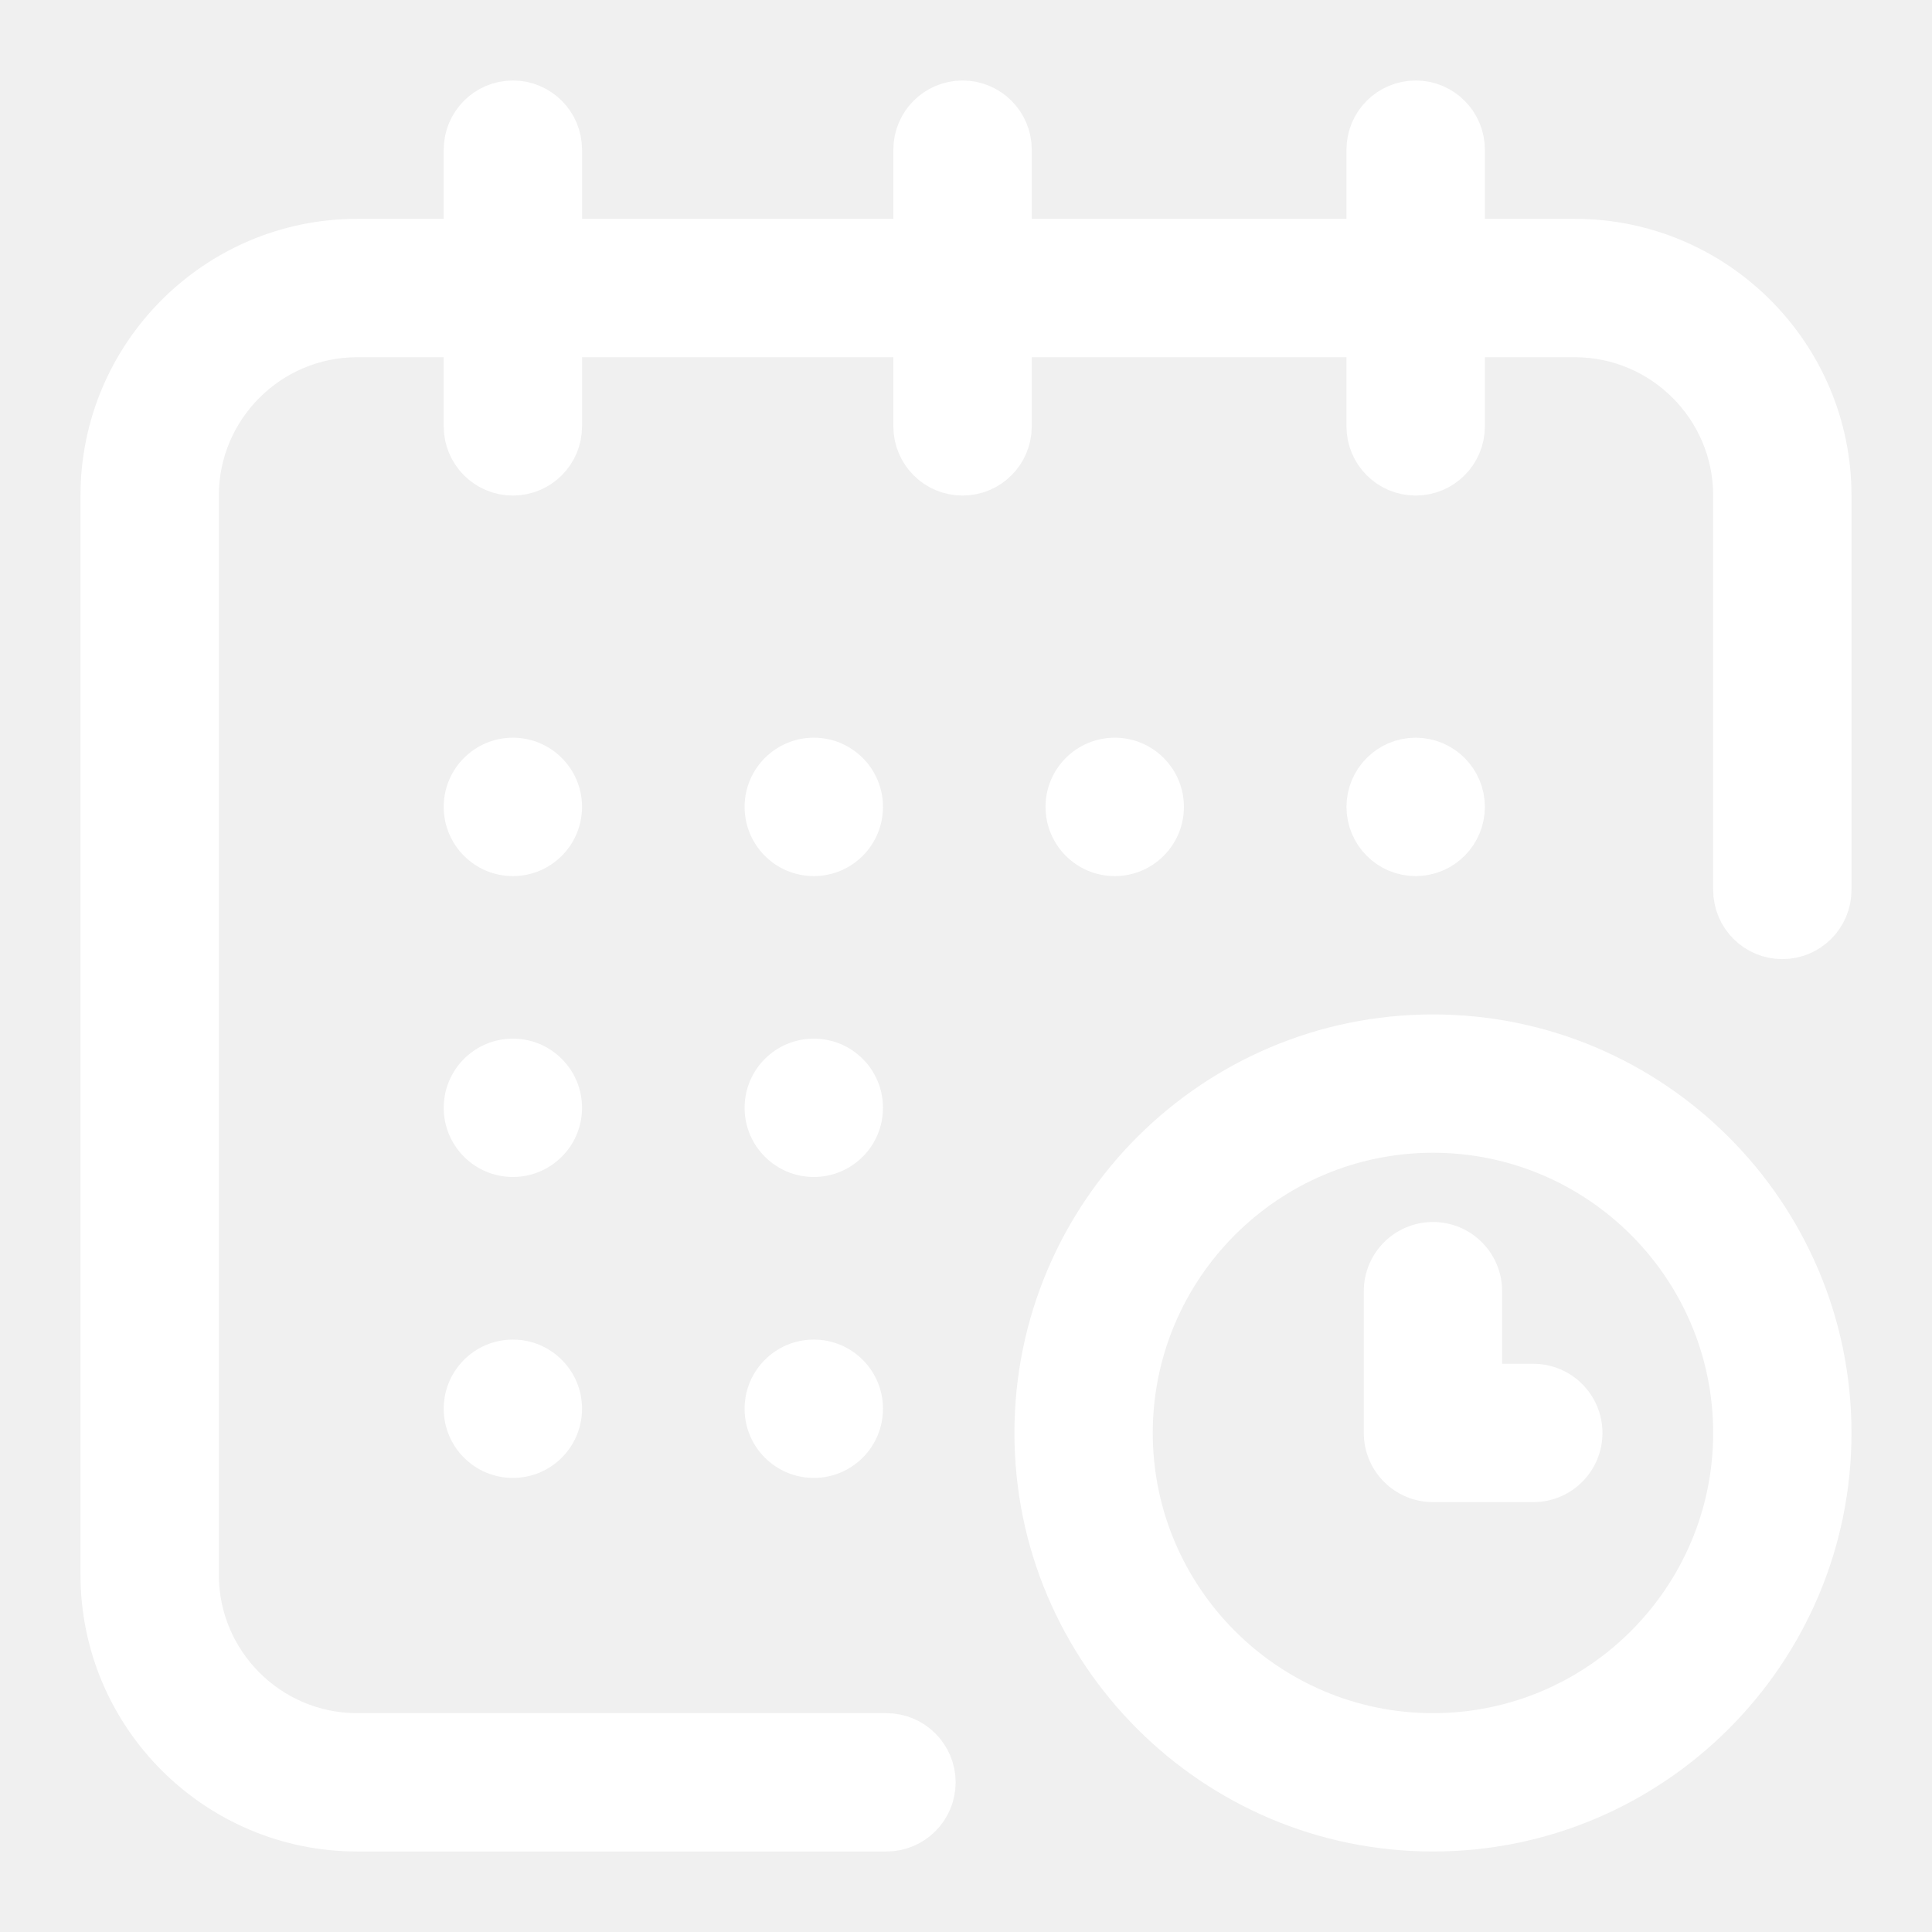
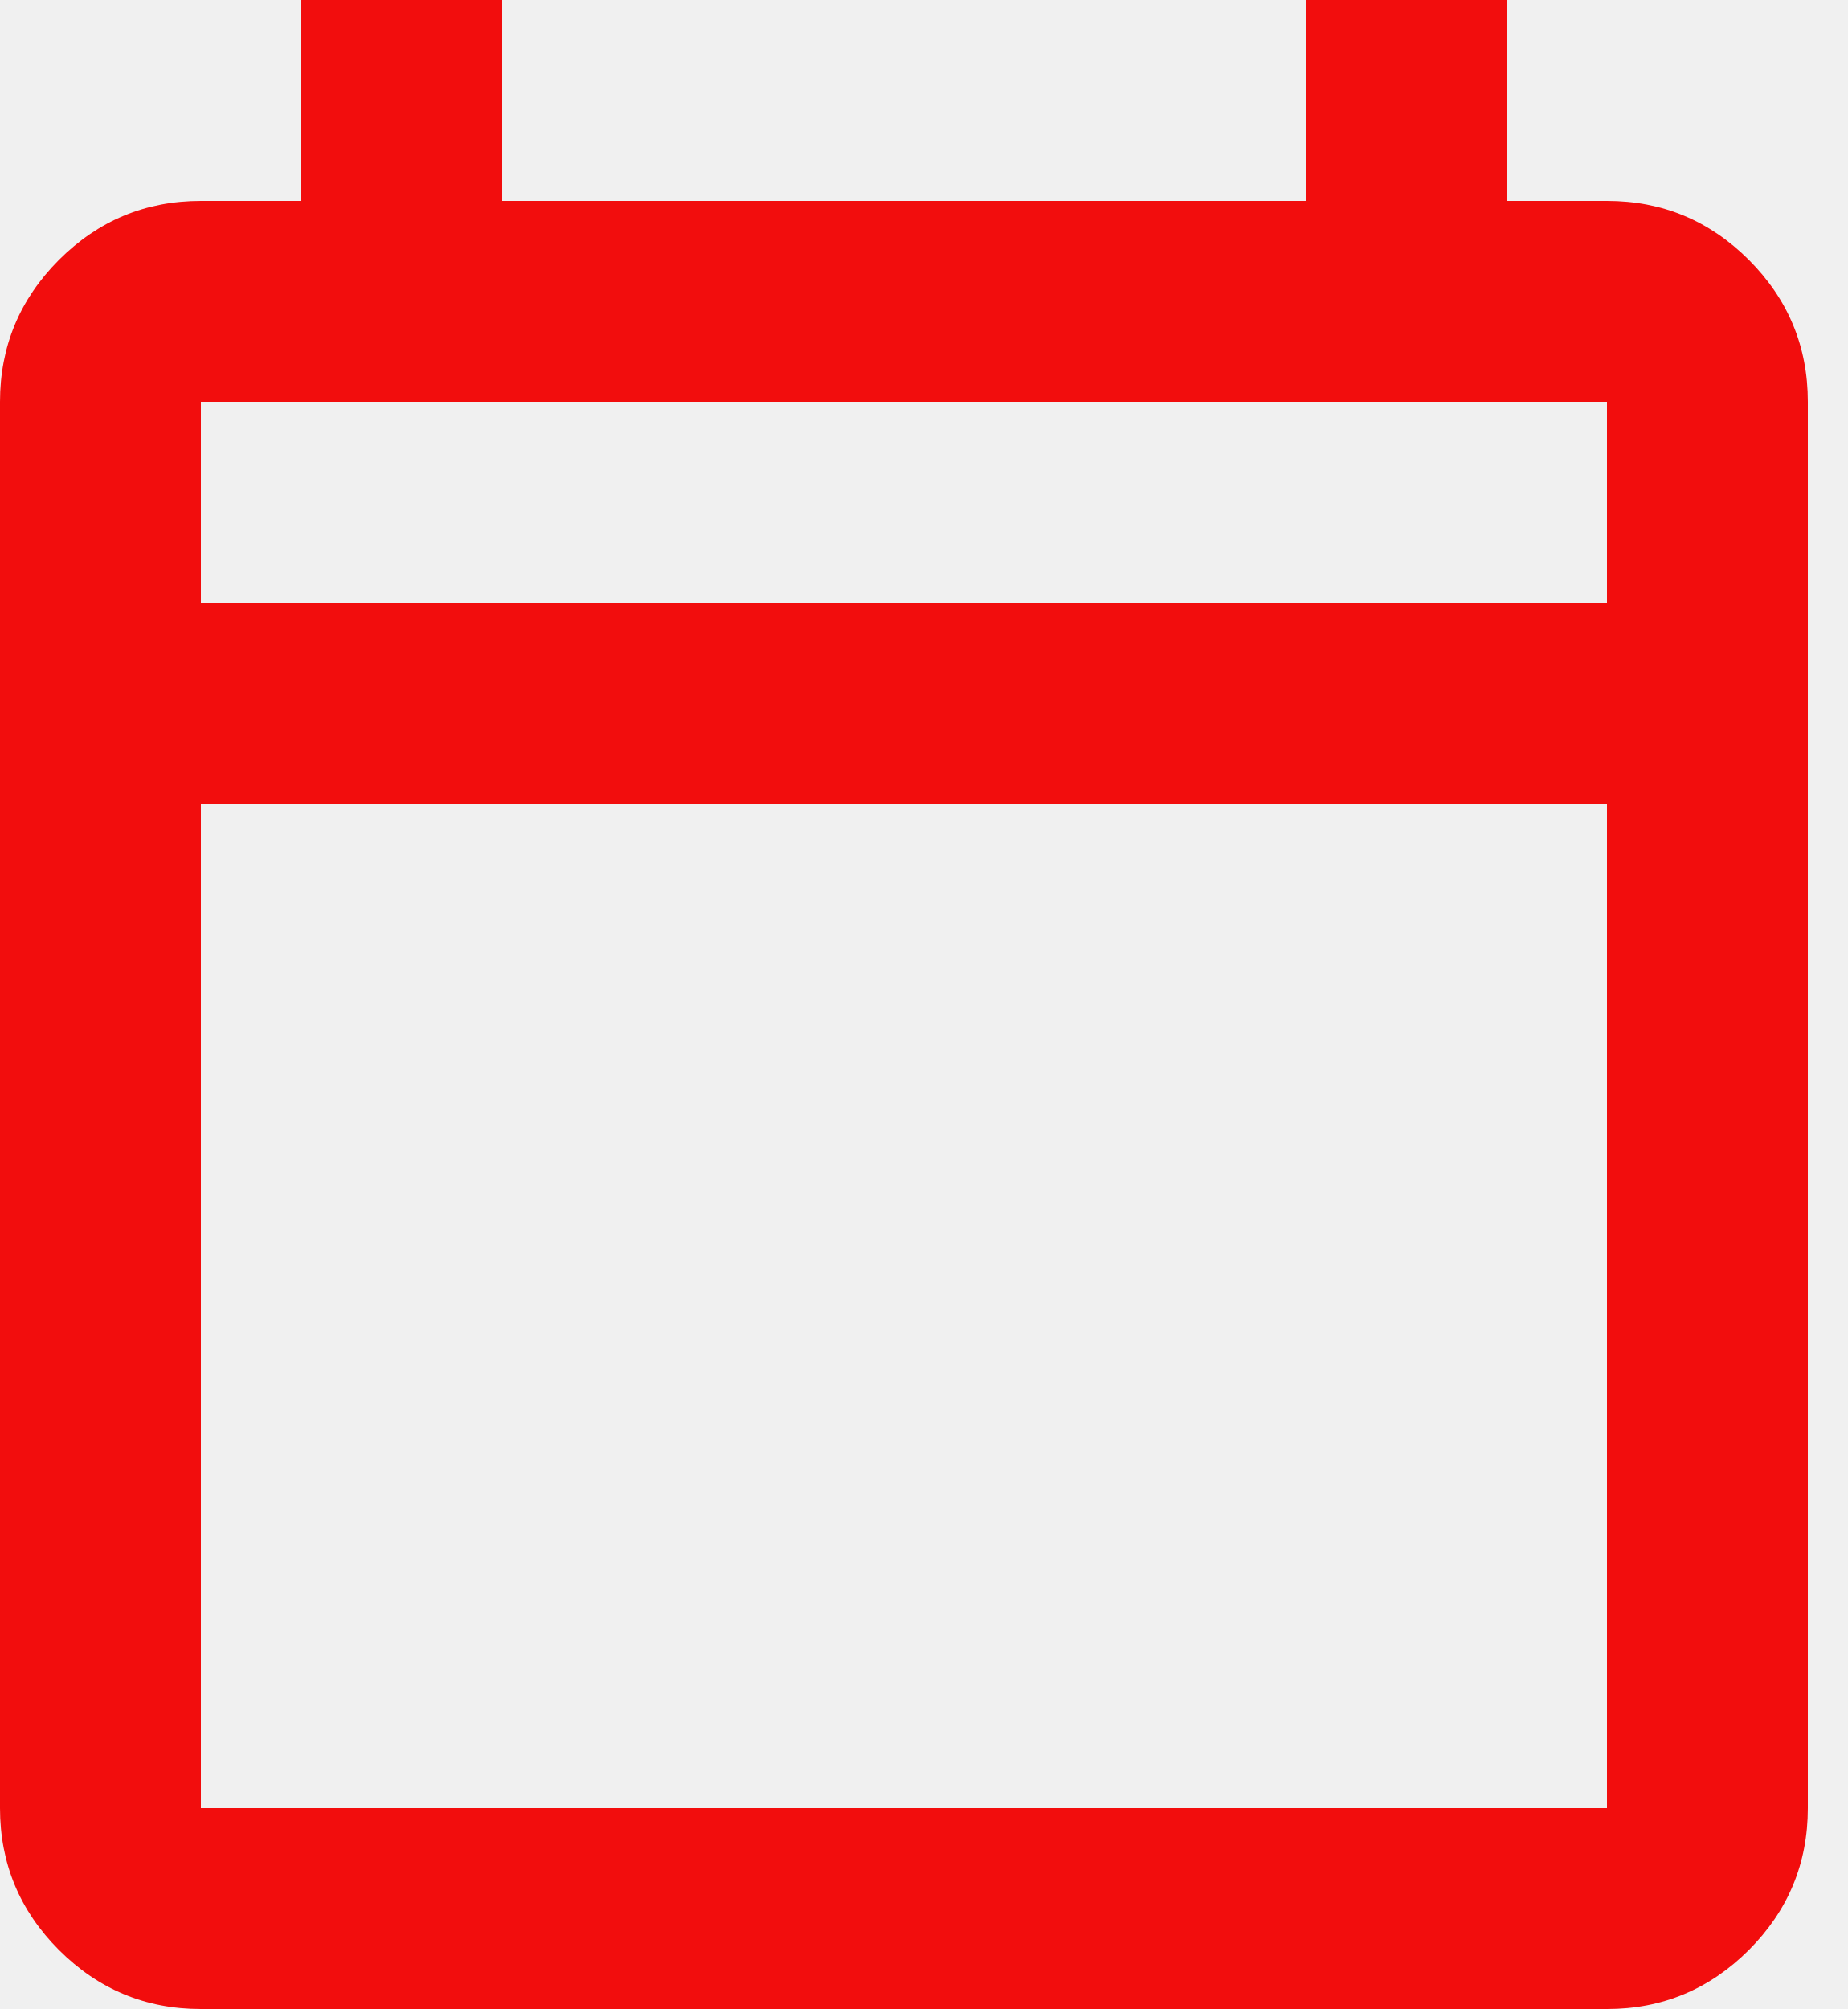
- <svg xmlns="http://www.w3.org/2000/svg" width="30" height="30" viewBox="0 0 30 30" fill="none">
-   <path d="M22.557 12.529C22.557 12.846 22.3 13.104 21.982 13.104C21.665 13.104 21.408 12.846 21.408 12.529C21.408 12.212 21.665 11.955 21.982 11.955C22.3 11.955 22.557 12.212 22.557 12.529Z" fill="white" stroke="white" />
-   <path d="M22.557 3.398V3.898H23.057H24.453C26.546 3.898 28.25 5.602 28.25 7.695V13.818C28.25 14.136 27.993 14.393 27.676 14.393C27.359 14.393 27.102 14.136 27.102 13.818V7.695C27.102 6.235 25.914 5.047 24.453 5.047H23.057H22.557V5.547V6.621C22.557 6.938 22.3 7.195 21.983 7.195C21.665 7.195 21.408 6.938 21.408 6.621V5.547V5.047H20.908H16.02H15.521V5.547V6.621C15.521 6.938 15.264 7.195 14.946 7.195C14.629 7.195 14.372 6.938 14.372 6.621V5.547V5.047H13.872H9.038H8.538V5.547V6.621C8.538 6.938 8.281 7.195 7.964 7.195C7.647 7.195 7.39 6.938 7.39 6.621V5.547V5.047H6.89H5.547C4.086 5.047 2.898 6.235 2.898 7.695V24.453C2.898 25.914 4.086 27.102 5.547 27.102H13.765C14.082 27.102 14.339 27.359 14.339 27.676C14.339 27.993 14.082 28.25 13.765 28.25H5.547C3.454 28.25 1.75 26.546 1.75 24.453V7.695C1.75 5.602 3.454 3.898 5.547 3.898H6.89H7.39V3.398V2.324C7.39 2.007 7.647 1.75 7.964 1.75C8.281 1.75 8.538 2.007 8.538 2.324V3.398V3.898H9.038H13.872H14.372V3.398V2.324C14.372 2.007 14.629 1.75 14.946 1.75C15.264 1.75 15.521 2.007 15.521 2.324V3.398V3.898H16.02H20.908H21.408V3.398V2.324C21.408 2.007 21.665 1.75 21.983 1.75C22.3 1.75 22.557 2.007 22.557 2.324V3.398Z" fill="white" stroke="white" />
-   <path d="M22.251 15.752C18.667 15.752 15.752 18.667 15.752 22.251C15.752 25.835 18.667 28.75 22.251 28.75C25.835 28.75 28.75 25.835 28.75 22.251C28.75 18.667 25.835 15.752 22.251 15.752ZM22.251 26.602C19.852 26.602 17.9 24.65 17.9 22.251C17.9 19.852 19.852 17.9 22.251 17.9C24.65 17.9 26.602 19.852 26.602 22.251C26.602 24.65 24.65 26.602 22.251 26.602Z" fill="white" />
-   <path d="M23.809 21.177H23.325V20.049C23.325 19.456 22.844 18.975 22.251 18.975C21.658 18.975 21.177 19.456 21.177 20.049V22.251C21.177 22.844 21.658 23.325 22.251 23.325H23.809C24.402 23.325 24.883 22.844 24.883 22.251C24.883 21.658 24.402 21.177 23.809 21.177Z" fill="white" />
-   <path d="M17.31 13.604C17.903 13.604 18.384 13.123 18.384 12.529C18.384 11.936 17.903 11.455 17.31 11.455C16.716 11.455 16.235 11.936 16.235 12.529C16.235 13.123 16.716 13.604 17.31 13.604Z" fill="white" />
-   <path d="M12.637 18.276C13.23 18.276 13.711 17.795 13.711 17.202C13.711 16.609 13.23 16.128 12.637 16.128C12.043 16.128 11.562 16.609 11.562 17.202C11.562 17.795 12.043 18.276 12.637 18.276Z" fill="white" />
-   <path d="M7.964 13.604C8.557 13.604 9.038 13.123 9.038 12.529C9.038 11.936 8.557 11.455 7.964 11.455C7.371 11.455 6.89 11.936 6.89 12.529C6.89 13.123 7.371 13.604 7.964 13.604Z" fill="white" />
-   <path d="M7.964 18.276C8.557 18.276 9.038 17.795 9.038 17.202C9.038 16.609 8.557 16.128 7.964 16.128C7.371 16.128 6.89 16.609 6.89 17.202C6.89 17.795 7.371 18.276 7.964 18.276Z" fill="white" />
-   <path d="M7.964 22.949C8.557 22.949 9.038 22.468 9.038 21.875C9.038 21.282 8.557 20.801 7.964 20.801C7.371 20.801 6.89 21.282 6.89 21.875C6.89 22.468 7.371 22.949 7.964 22.949Z" fill="white" />
-   <path d="M12.637 22.949C13.23 22.949 13.711 22.468 13.711 21.875C13.711 21.282 13.23 20.801 12.637 20.801C12.043 20.801 11.562 21.282 11.562 21.875C11.562 22.468 12.043 22.949 12.637 22.949Z" fill="white" />
-   <path d="M12.637 13.604C13.23 13.604 13.711 13.123 13.711 12.529C13.711 11.936 13.23 11.455 12.637 11.455C12.043 11.455 11.562 11.936 11.562 12.529C11.562 13.123 12.043 13.604 12.637 13.604Z" fill="white" />
+ <svg xmlns="http://www.w3.org/2000/svg" width="23" height="25" viewBox="0 0 23 25" fill="none">
+   <path d="M2.5 25C1.812 25 1.224 24.755 0.734 24.266C0.245 23.776 0 23.188 0 22.5V5C0 4.312 0.245 3.724 0.734 3.234C1.224 2.745 1.812 2.5 2.5 2.5H3.75V0H6.25V2.5H16.25V0H18.75V2.5H20C20.688 2.5 21.276 2.745 21.766 3.234C22.255 3.724 22.5 4.312 22.5 5V22.5C22.5 23.188 22.255 23.776 21.766 24.266C21.276 24.755 20.688 25 20 25H2.5V25M2.5 22.5H20V22.5V22.5V10H2.5V22.5V22.5V22.5V22.5M2.5 7.5H20V5V5V5H2.5V5V5V7.5V7.5M2.5 7.5V5V5V5V5V5V5V7.5V7.5V7.5" fill="#F20D0D" />
</svg>
